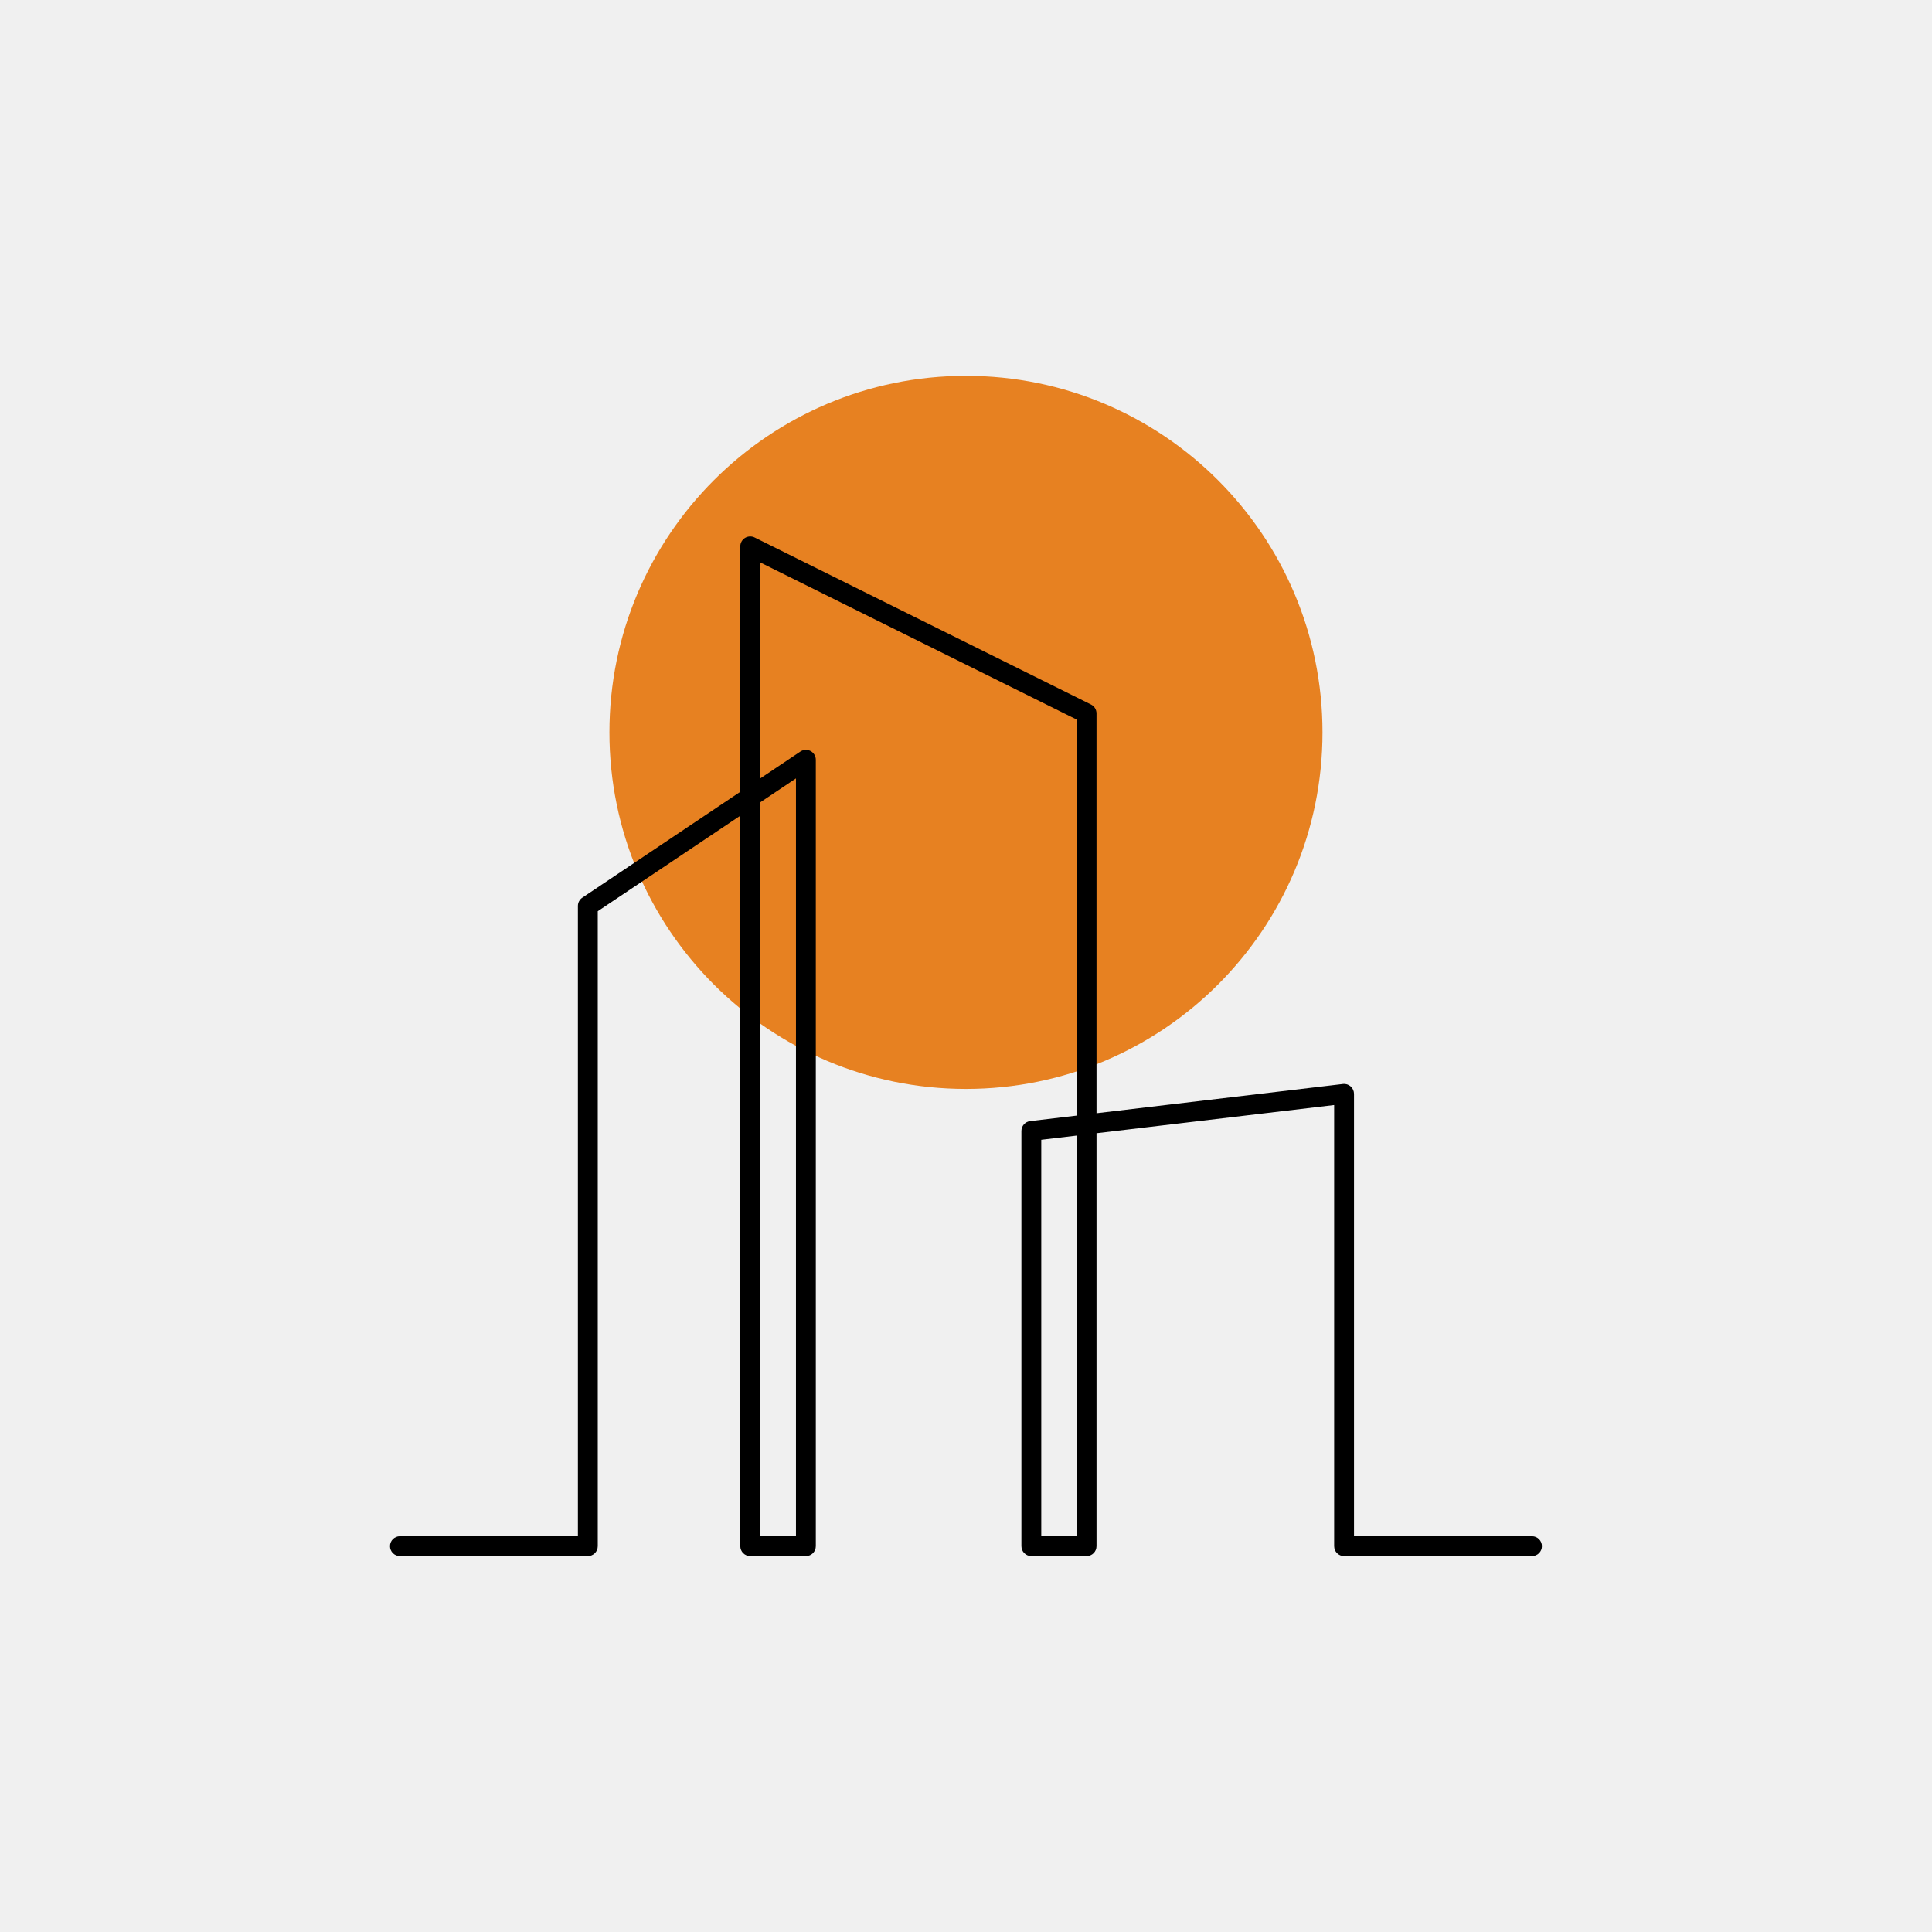
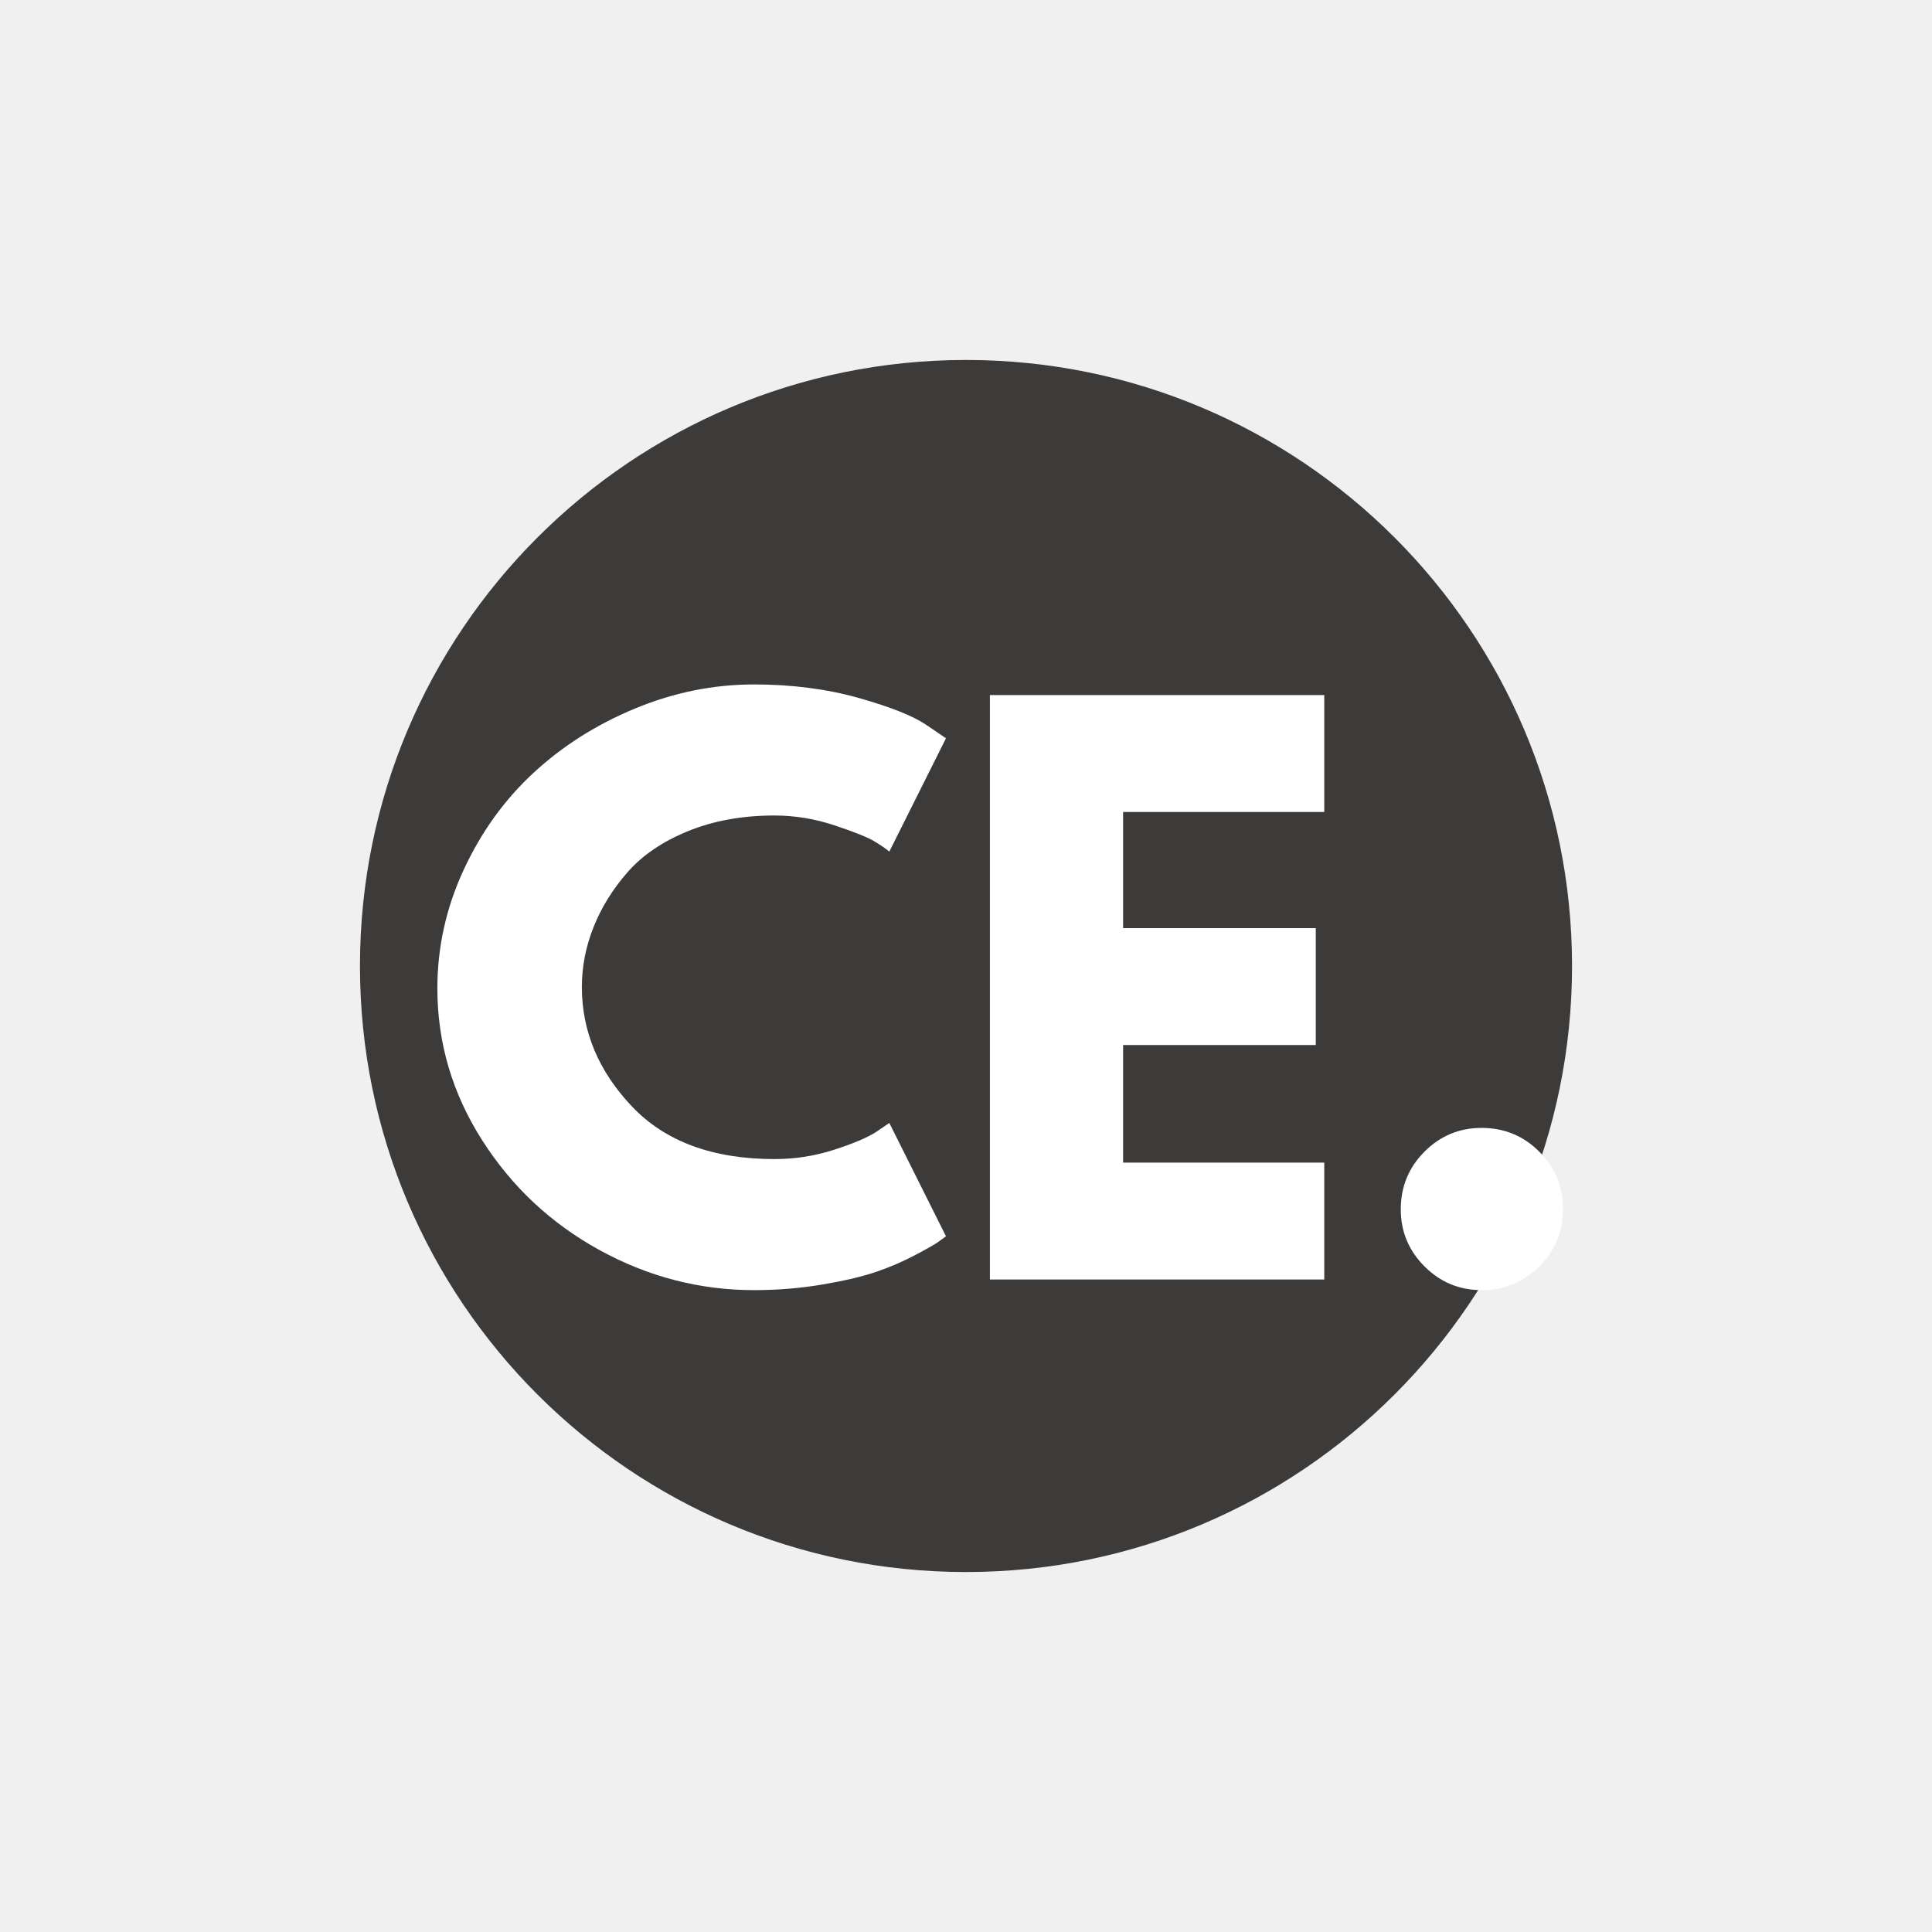
<svg xmlns="http://www.w3.org/2000/svg" width="2000" zoomAndPan="magnify" viewBox="0 0 1500 1500" height="2000" preserveAspectRatio="xMidYMid meet" version="1.0">
  <defs>
-     <clipPath id="68b6e1c66d">
-       <path d="M 473 291.113 L 1027 291.113 L 1027 846 L 473 846 Z M 473 291.113 " clip-rule="nonzero" />
+     <g />
+     <clipPath id="3114e6298a">
+       <path d="M 279.477 279.477 L 1220.523 279.477 L 1220.523 1220.523 L 279.477 1220.523 Z M 279.477 279.477 " clip-rule="nonzero" />
    </clipPath>
-     <clipPath id="39c2f877e9">
-       <path d="M 302.793 416 L 1197.543 416 L 1197.543 1209 L 302.793 1209 Z M 302.793 416 " clip-rule="nonzero" />
+     <clipPath id="abc72037c2">
+       <path d="M 750 279.477 C 490.137 279.477 279.477 490.137 279.477 750 C 279.477 1009.863 490.137 1220.523 750 1220.523 C 1009.863 1220.523 1220.523 1009.863 1220.523 750 C 1220.523 490.137 1009.863 279.477 750 279.477 Z M 750 279.477 " clip-rule="nonzero" />
+     </clipPath>
+     <clipPath id="5c5b7cbfea">
+       <path d="M 0.477 0.477 L 941.523 0.477 L 941.523 941.523 L 0.477 941.523 Z M 0.477 0.477 " clip-rule="nonzero" />
+     </clipPath>
+     <clipPath id="a5d1a4aa74">
+       <path d="M 471 0.477 C 211.137 0.477 0.477 211.137 0.477 471 C 0.477 730.863 211.137 941.523 471 941.523 C 730.863 941.523 941.523 730.863 941.523 471 C 941.523 211.137 730.863 0.477 471 0.477 Z M 471 0.477 " clip-rule="nonzero" />
+     </clipPath>
+     <clipPath id="5dad098a9e">
+       <rect x="0" width="942" y="0" height="942" />
    </clipPath>
  </defs>
-   <g clip-path="url(#68b6e1c66d)">
-     <path fill="#e78121" d="M 1026.781 568.621 C 1026.781 721.5 902.844 845.434 749.965 845.434 C 597.086 845.434 473.152 721.5 473.152 568.621 C 473.152 415.742 597.086 291.805 749.965 291.805 C 902.844 291.805 1026.781 415.742 1026.781 568.621 Z M 1026.781 568.621 " fill-opacity="1" fill-rule="nonzero" />
+   <g clip-path="url(#3114e6298a)">
+     <g clip-path="url(#abc72037c2)">
+       <g transform="matrix(1, 0, 0, 1, 279, 279)">
+         <g clip-path="url(#5dad098a9e)">
+           <g clip-path="url(#5c5b7cbfea)">
+             <g clip-path="url(#a5d1a4aa74)">
+               <path fill="#3d3b3a" d="M 0.477 0.477 L 941.523 0.477 L 941.523 941.523 L 0.477 941.523 Z M 0.477 0.477 " fill-opacity="1" fill-rule="nonzero" />
+             </g>
+           </g>
+         </g>
+       </g>
+     </g>
  </g>
-   <g clip-path="url(#39c2f877e9)">
-     <path fill="#000000" d="M 1189.43 1192.762 L 1051.25 1192.762 L 1051.25 849.258 C 1051.25 847.059 1050.309 844.961 1048.66 843.496 C 1047.016 842.031 1044.824 841.332 1042.633 841.605 L 851.328 864.309 L 851.328 553.883 C 851.328 550.957 849.672 548.281 847.051 546.98 L 585.895 417.301 C 583.504 416.113 580.672 416.25 578.402 417.652 C 576.137 419.059 574.758 421.539 574.758 424.207 L 574.758 614.762 L 452.098 696.969 C 449.965 698.402 448.68 700.801 448.68 703.371 L 448.68 1192.762 L 310.504 1192.762 C 306.246 1192.762 302.793 1196.211 302.793 1200.469 C 302.793 1204.727 306.246 1208.18 310.504 1208.18 L 456.391 1208.18 C 460.648 1208.18 464.098 1204.727 464.098 1200.469 L 464.098 707.484 L 574.758 633.32 L 574.758 1200.469 C 574.758 1204.727 578.207 1208.18 582.465 1208.18 L 625.691 1208.18 C 629.949 1208.18 633.398 1204.727 633.398 1200.469 L 633.398 589.906 C 633.398 587.059 631.832 584.445 629.32 583.105 C 626.809 581.762 623.766 581.914 621.398 583.504 L 590.172 604.43 L 590.172 436.641 L 835.914 558.664 L 835.914 866.141 L 799.816 870.422 C 795.938 870.883 793.016 874.172 793.016 878.078 L 793.016 1200.469 C 793.016 1204.727 796.469 1208.18 800.727 1208.18 L 843.621 1208.18 C 847.879 1208.18 851.328 1204.727 851.328 1200.469 L 851.328 879.832 L 1035.832 857.938 L 1035.832 1200.469 C 1035.832 1204.727 1039.285 1208.18 1043.543 1208.18 L 1189.43 1208.18 C 1193.684 1208.18 1197.137 1204.727 1197.137 1200.469 C 1197.137 1196.211 1193.684 1192.762 1189.43 1192.762 Z M 617.984 1192.762 L 590.172 1192.762 L 590.172 622.988 L 617.984 604.352 Z M 835.914 881.664 L 835.914 1192.762 L 808.434 1192.762 L 808.434 884.926 Z M 835.914 881.664 " fill-opacity="1" fill-rule="nonzero" />
+   <g fill="#ffffff" fill-opacity="1">
+     <g transform="translate(326.9157, 993.4042)">
+       <g>
+         <path d="M 274.453 -93.5 C 290.211 -93.5 305.52 -95.879 320.375 -100.641 C 335.227 -105.41 346.133 -110 353.094 -114.406 L 363.547 -121.547 L 407.547 -33.547 C 406.078 -32.453 404.062 -30.988 401.5 -29.156 C 398.938 -27.32 392.977 -23.926 383.625 -18.969 C 374.27 -14.02 364.273 -9.711 353.641 -6.047 C 343.016 -2.379 329.082 0.914 311.844 3.844 C 294.613 6.781 276.832 8.25 258.5 8.25 C 216.332 8.25 176.363 -2.109 138.594 -22.828 C 100.832 -43.547 70.398 -72.051 47.297 -108.344 C 24.203 -144.645 12.656 -183.879 12.656 -226.047 C 12.656 -257.953 19.438 -288.57 33 -317.906 C 46.562 -347.238 64.617 -372.352 87.172 -393.25 C 109.723 -414.145 136.031 -430.828 166.094 -443.297 C 196.164 -455.766 226.969 -462 258.5 -462 C 287.832 -462 314.875 -458.516 339.625 -451.547 C 364.375 -444.578 381.883 -437.613 392.156 -430.656 L 407.547 -420.203 L 363.547 -332.203 C 360.984 -334.398 357.133 -337.055 352 -340.172 C 346.863 -343.285 336.594 -347.41 321.188 -352.547 C 305.789 -357.68 290.211 -360.25 274.453 -360.25 C 249.516 -360.25 227.145 -356.211 207.344 -348.141 C 187.551 -340.078 171.879 -329.445 160.328 -316.25 C 148.773 -303.051 139.973 -288.844 133.922 -273.625 C 127.867 -258.406 124.844 -242.914 124.844 -227.156 C 124.844 -192.688 137.77 -161.789 163.625 -134.469 C 189.477 -107.156 226.422 -93.5 274.453 -93.5 Z M 274.453 -93.5 " />
+       </g>
+     </g>
+   </g>
+   <g fill="#ffffff" fill-opacity="1">
+     <g transform="translate(735.5602, 993.4042)">
+       <g>
+         <path d="M 292.594 -453.75 L 292.594 -363 L 136.406 -363 L 136.406 -272.797 L 286 -272.797 L 286 -182.047 L 136.406 -182.047 L 136.406 -90.75 L 292.594 -90.75 L 292.594 0 L 33 0 L 33 -453.75 Z M 292.594 -453.75 " />
+       </g>
+     </g>
+   </g>
+   <g fill="#ffffff" fill-opacity="1">
+     <g transform="translate(1054.558, 993.4042)">
+       <g>
+         <path d="M 95.703 -117.703 C 113.297 -117.703 128.234 -111.555 140.516 -99.266 C 152.805 -86.984 158.953 -72.047 158.953 -54.453 C 158.953 -37.211 152.805 -22.453 140.516 -10.172 C 128.234 2.109 113.297 8.25 95.703 8.25 C 78.461 8.25 63.703 2.109 51.422 -10.172 C 39.141 -22.453 33 -37.211 33 -54.453 C 33 -72.047 39.141 -86.984 51.422 -99.266 C 63.703 -111.555 78.461 -117.703 95.703 -117.703 Z M 95.703 -117.703 " />
+       </g>
+     </g>
  </g>
</svg>
